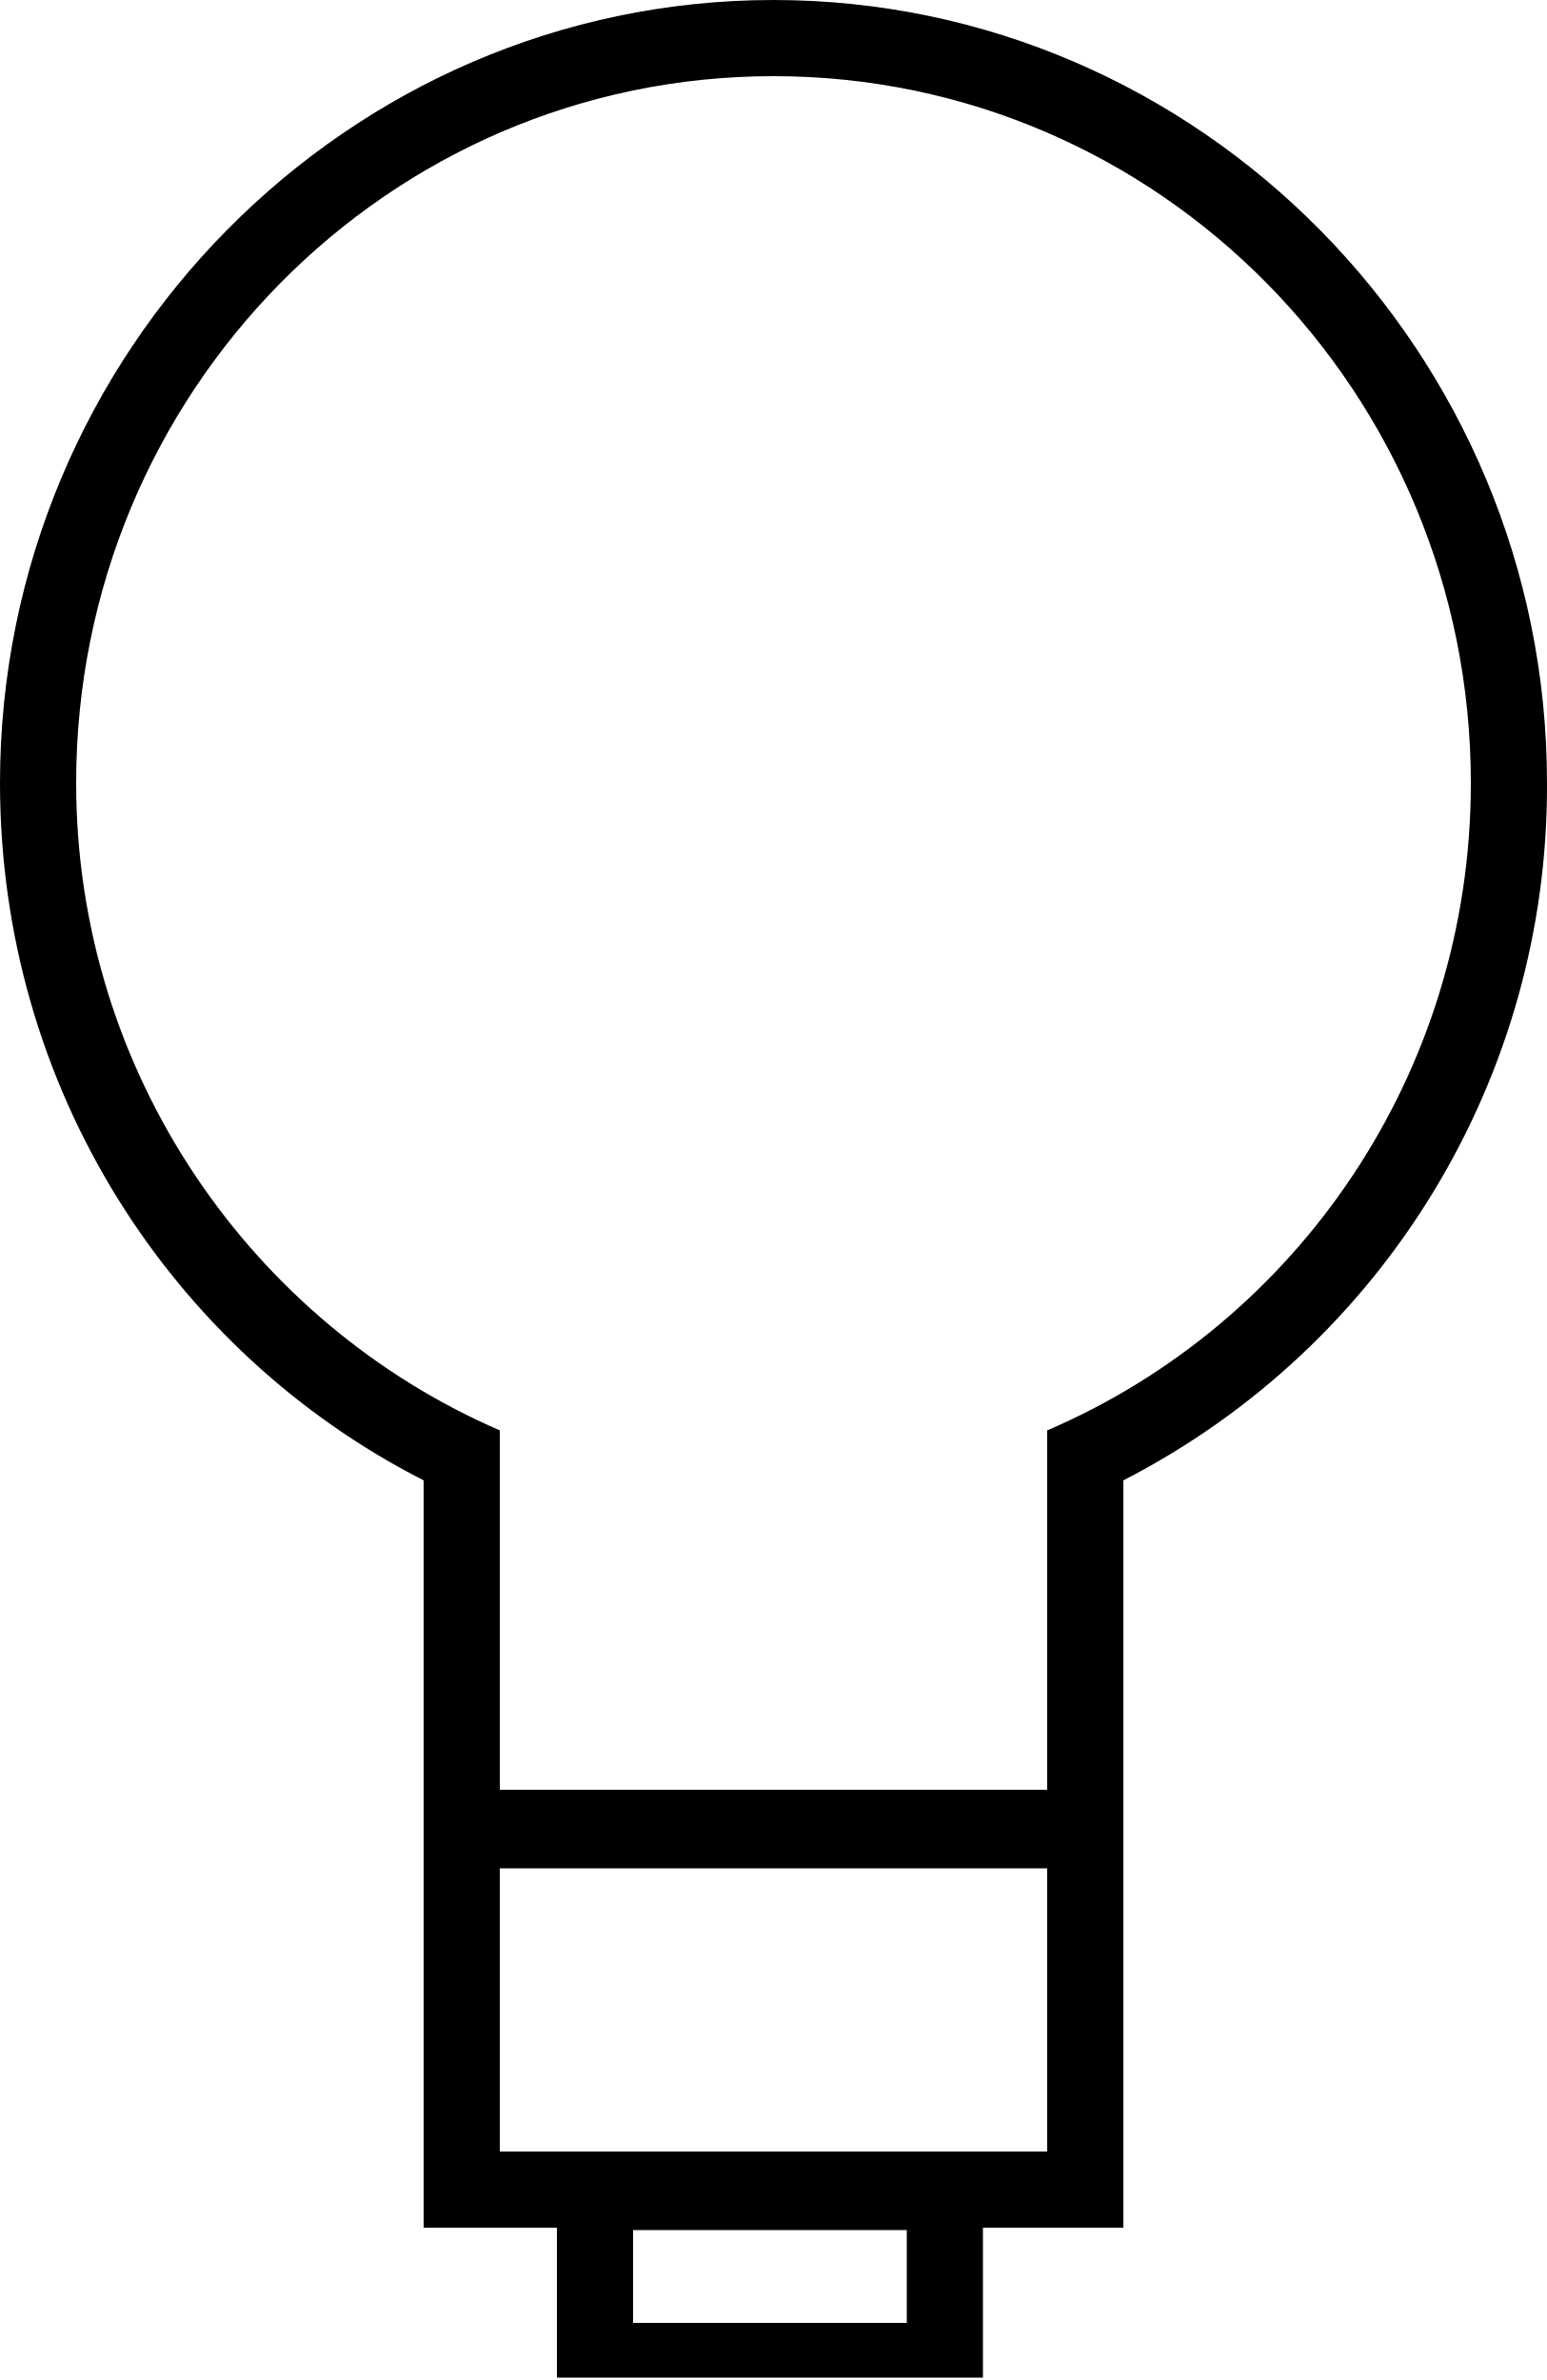
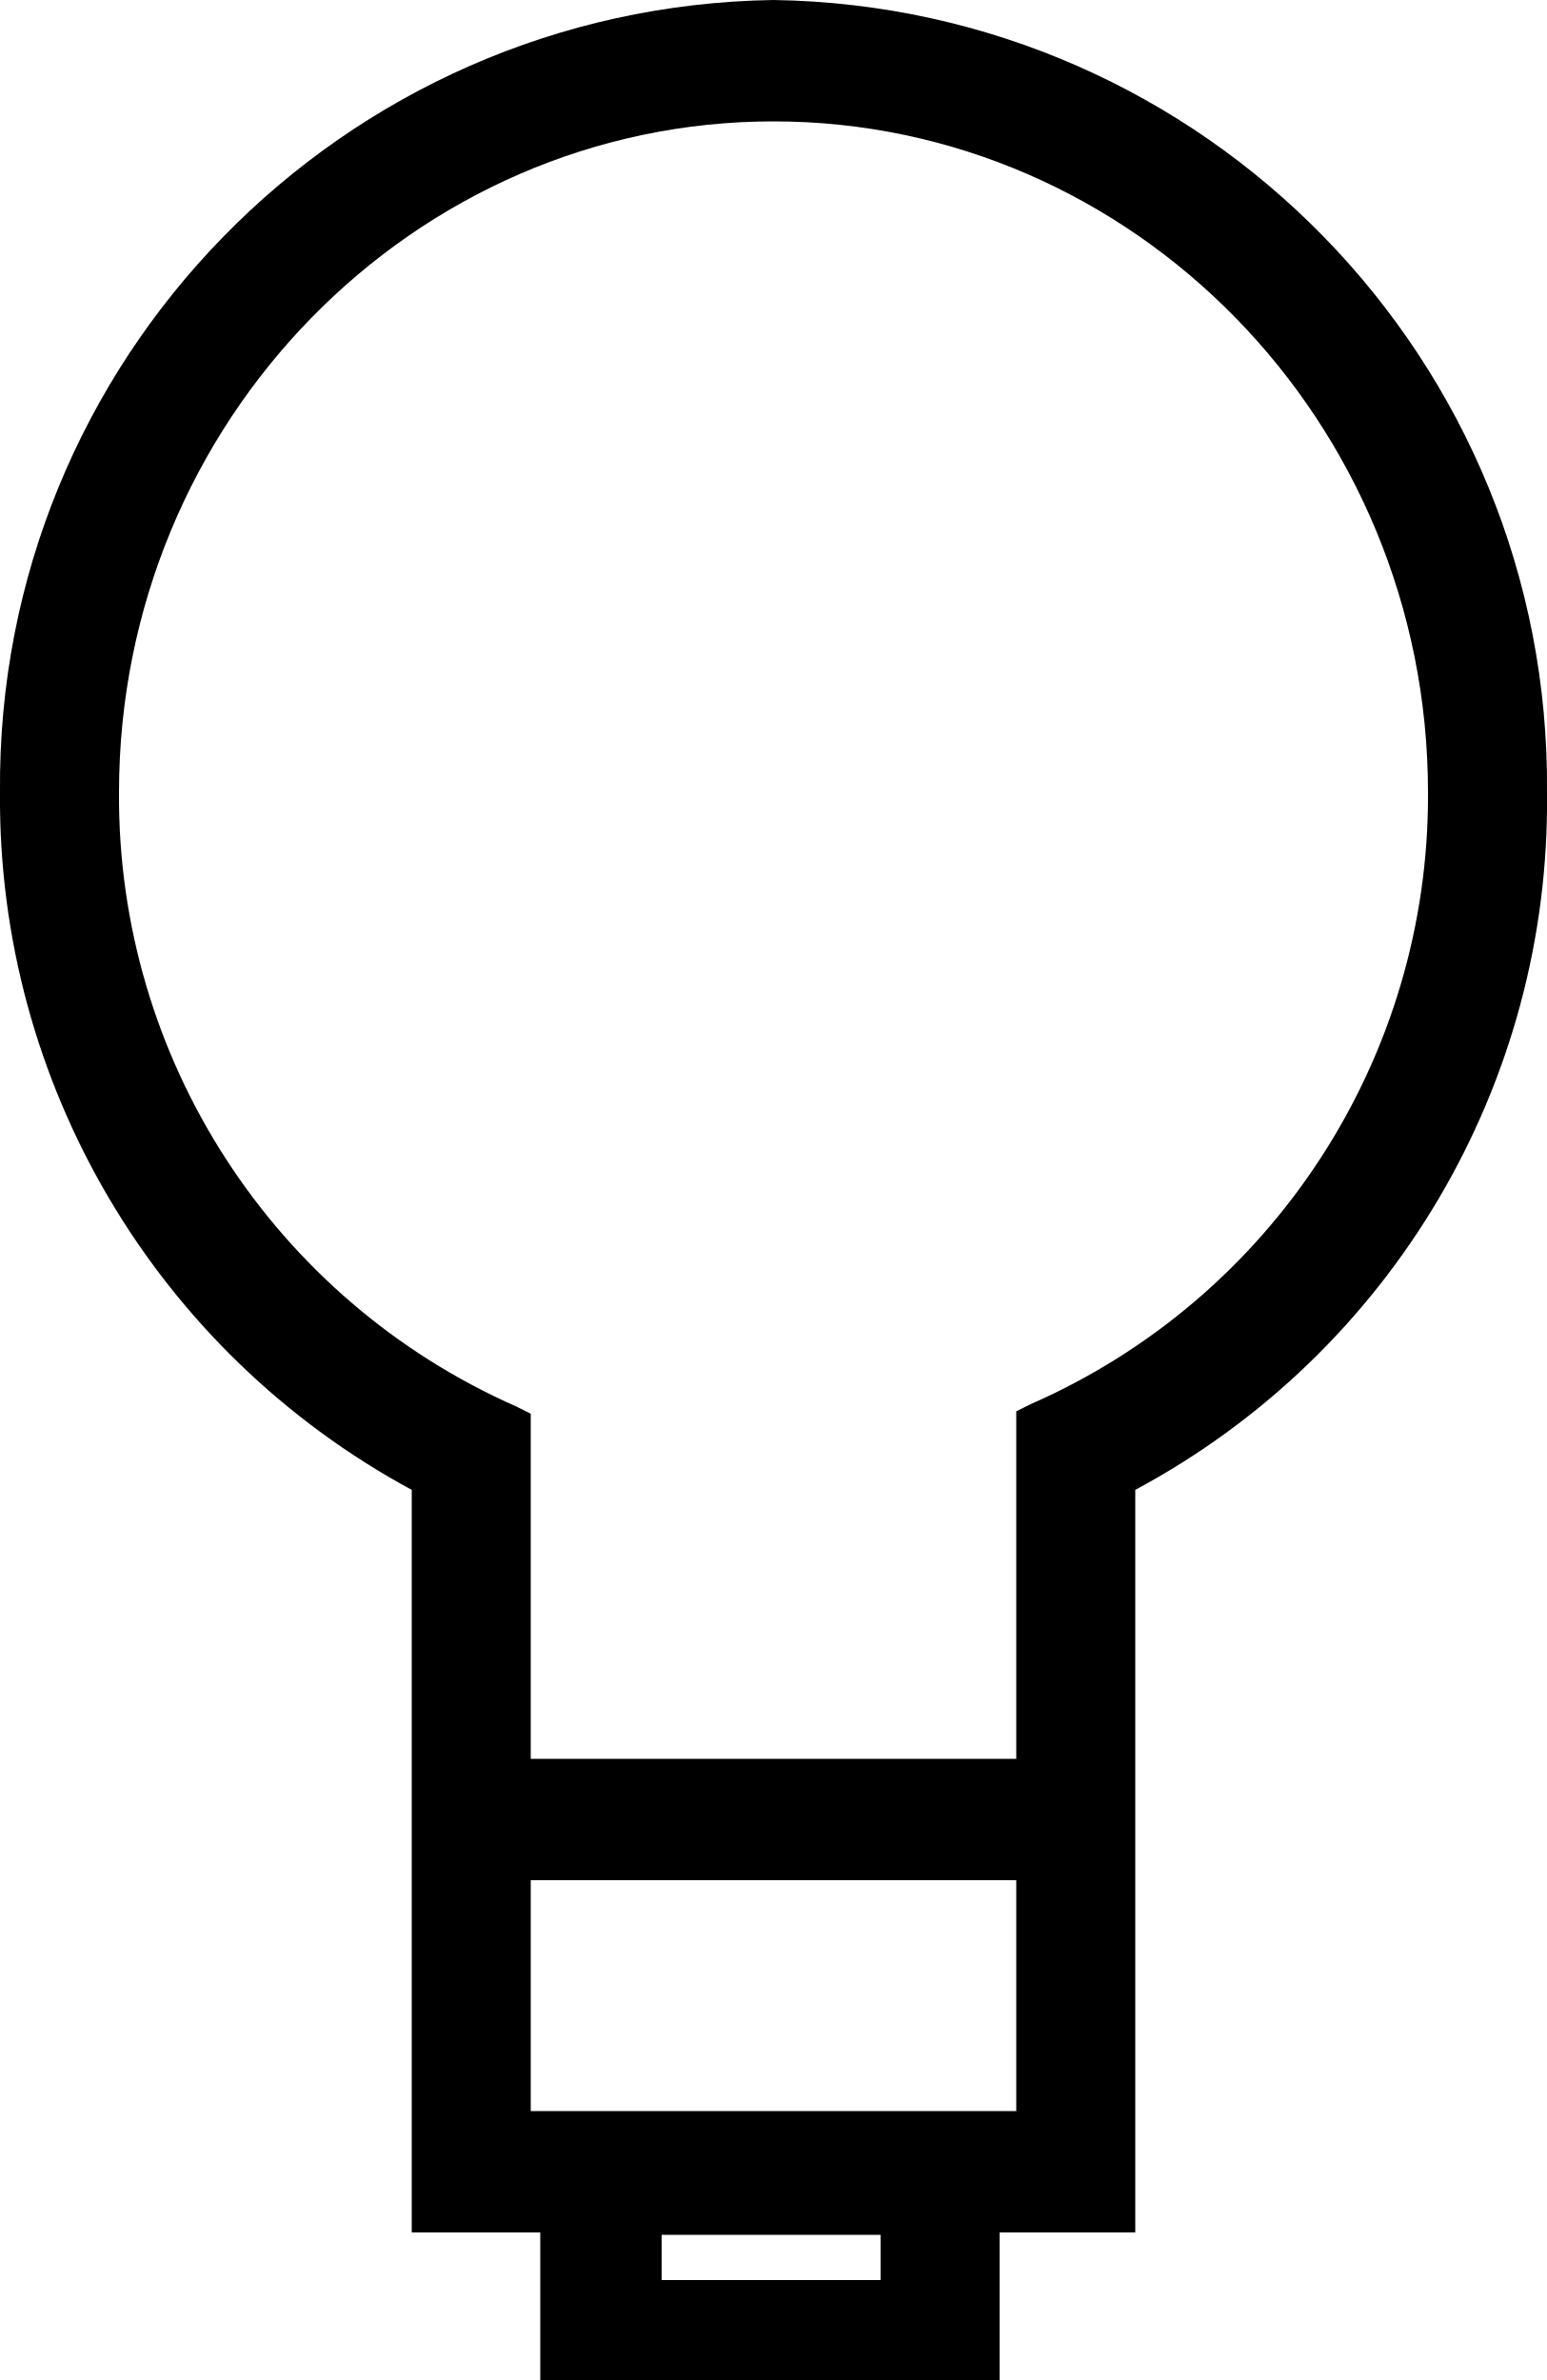
<svg xmlns="http://www.w3.org/2000/svg" xml:space="preserve" viewBox="0 0 65 100">
-   <path d="M32.5 0C14.6 0 0 14.8 0 32.9c0 12.8 7.2 23.9 17.8 29.3v31.4h5.6v6.3h17.9v-6.3h5.9V62.2A32.78 32.78 0 0 0 65 32.9C65 14.8 50.4 0 32.5 0zm5.6 97.6H26.6v-3.9h11.5v3.9zm5.9-7.2H21V78.5h23v11.9zm0-30.3v15.1H21V60.1c-10.4-4.5-17.8-15-17.8-27.2 0-16.4 13.1-29.7 29.3-29.7 16.2 0 29.3 13.3 29.3 29.7 0 12.2-7.3 22.7-17.8 27.2z" />
+   <path d="M22.7 100v-6.2h-5.4V62.6A33 33 0 0 1 0 33.3 33 33 0 0 1 32.5 0 33 33 0 0 1 65 33.3a32.8 32.8 0 0 1-17.3 29.3v31.2H42v6.2H22.7zM37 95.8v-1.9h-9.2v1.9H37zm5.7-7.1V79H22.3v9.7h20.4zm0-14.9V59.3l.6-.3A27.9 27.9 0 0 0 60 33.3C60 17.7 47.6 5.1 32.5 5.1S5 17.7 5 33.3a28 28 0 0 0 16.7 25.8l.6.3v14.5h20.4z" />
</svg>
